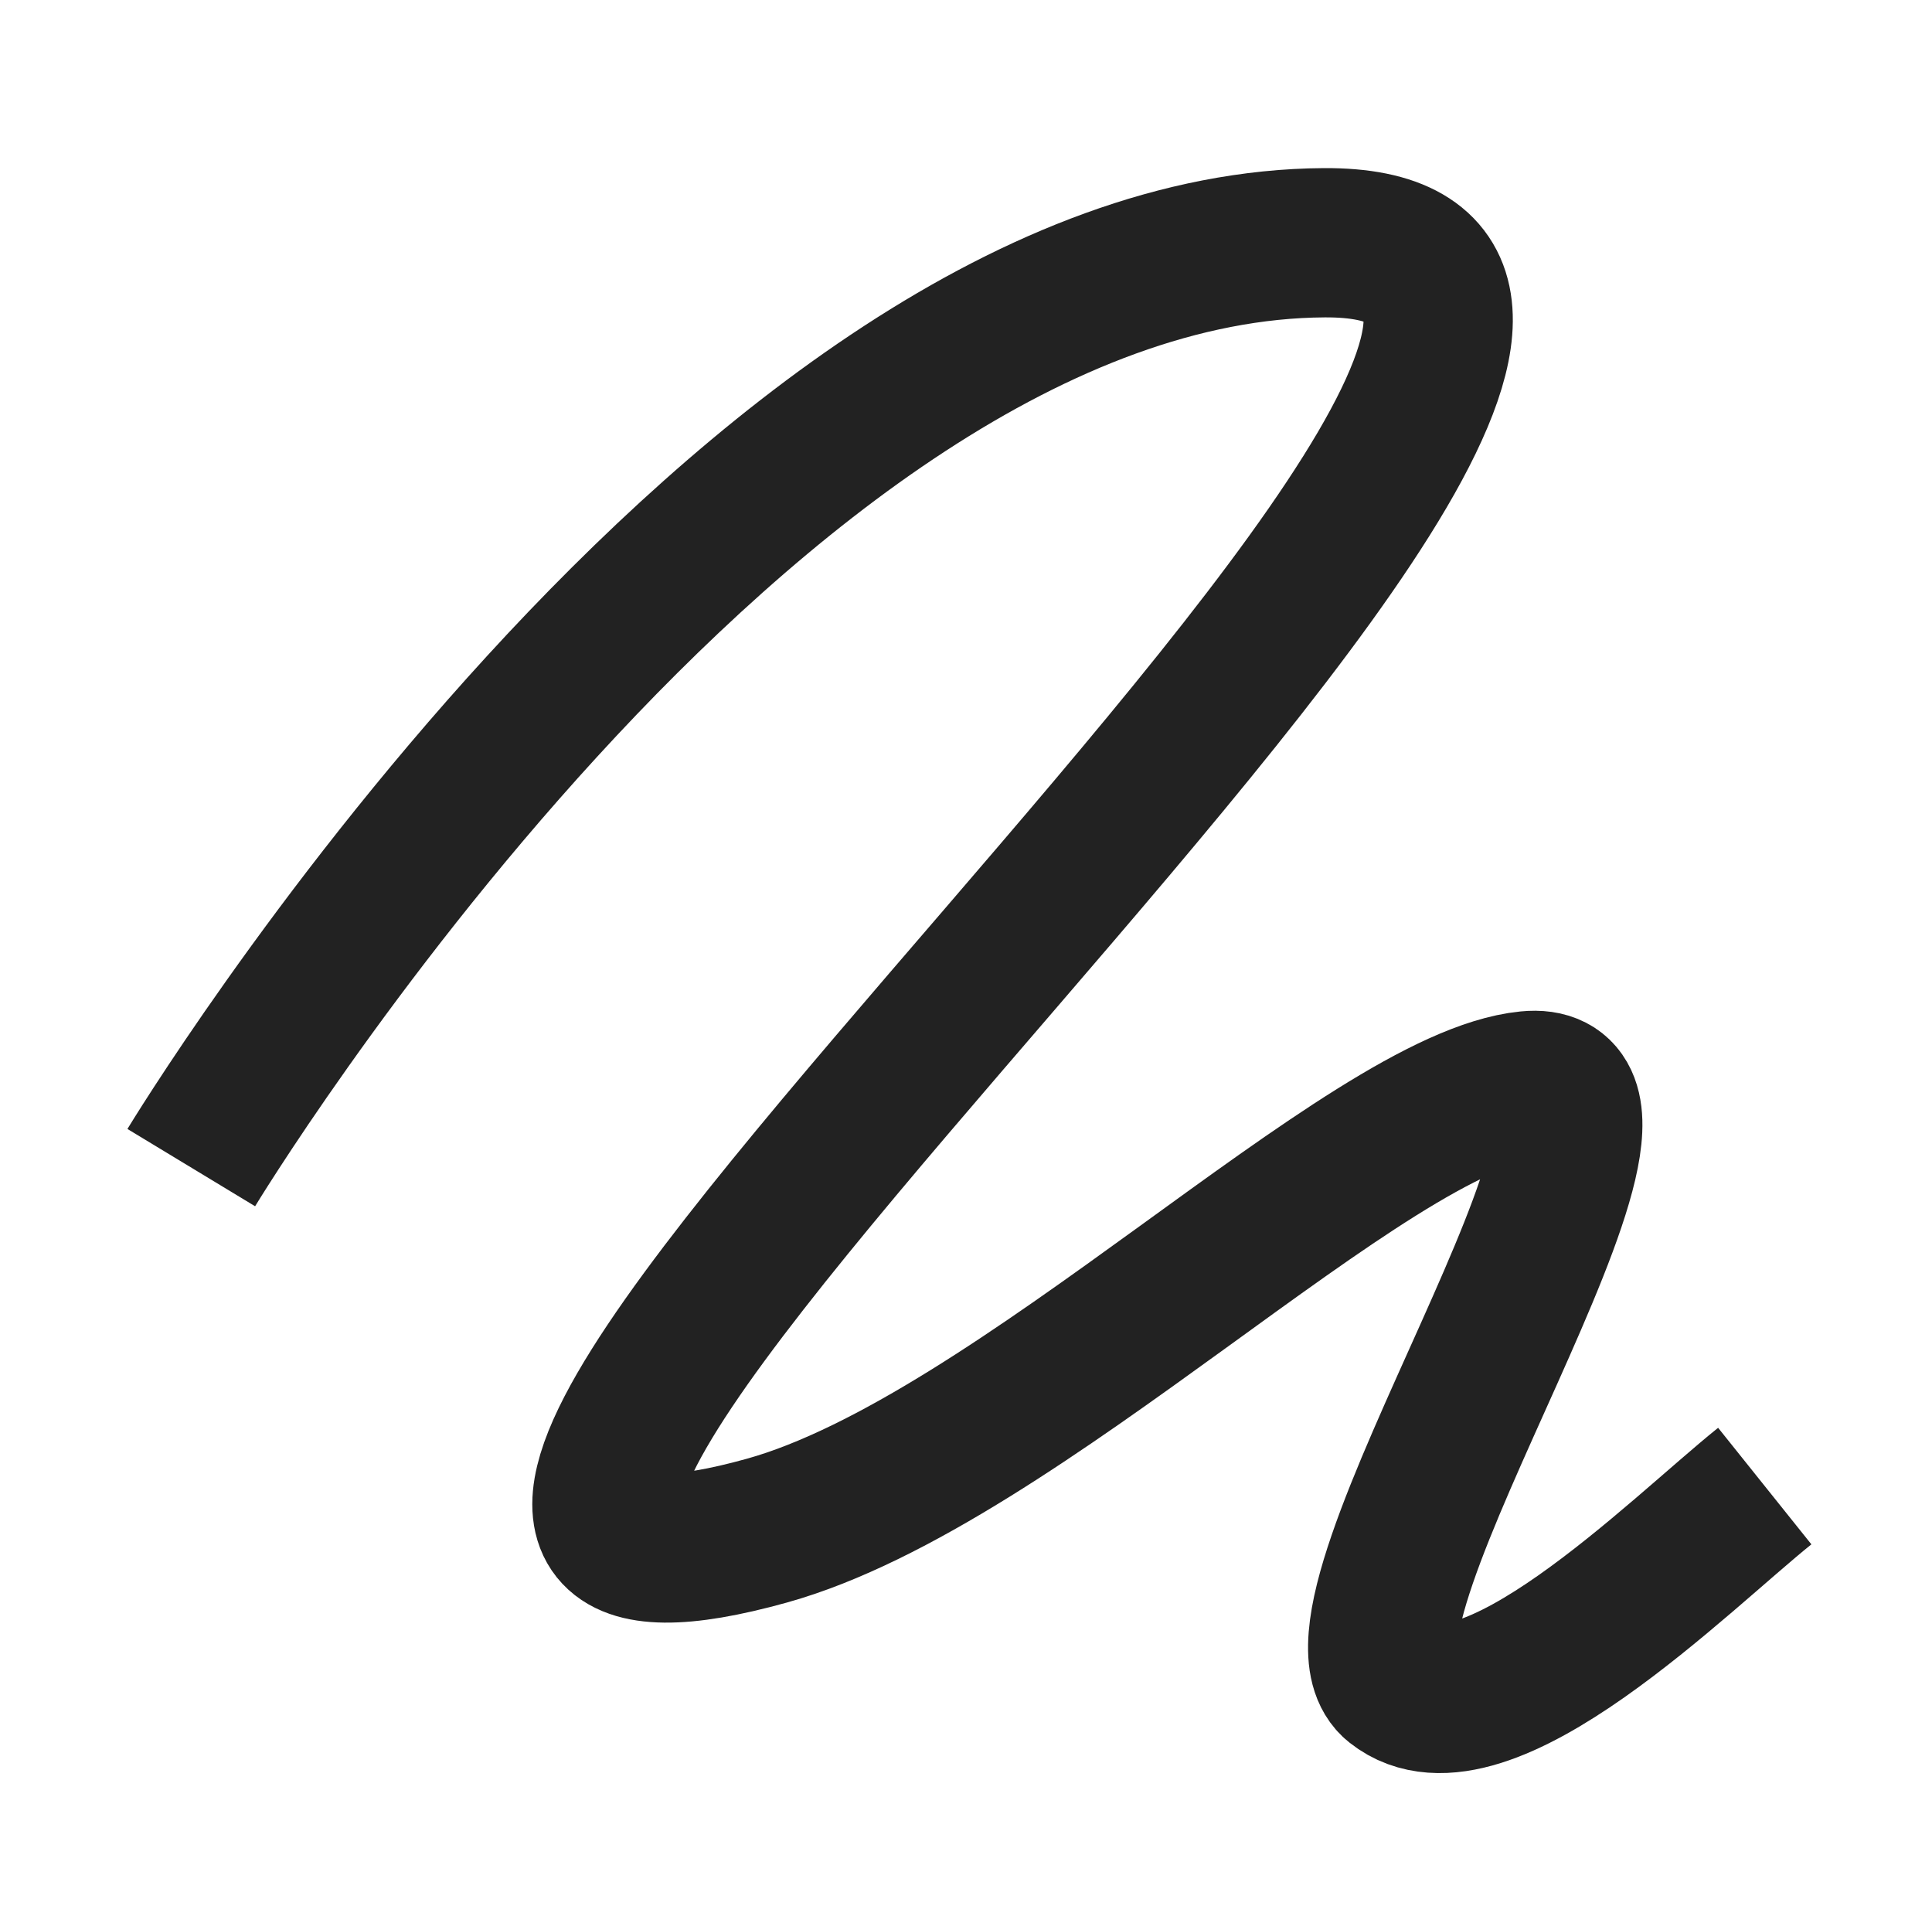
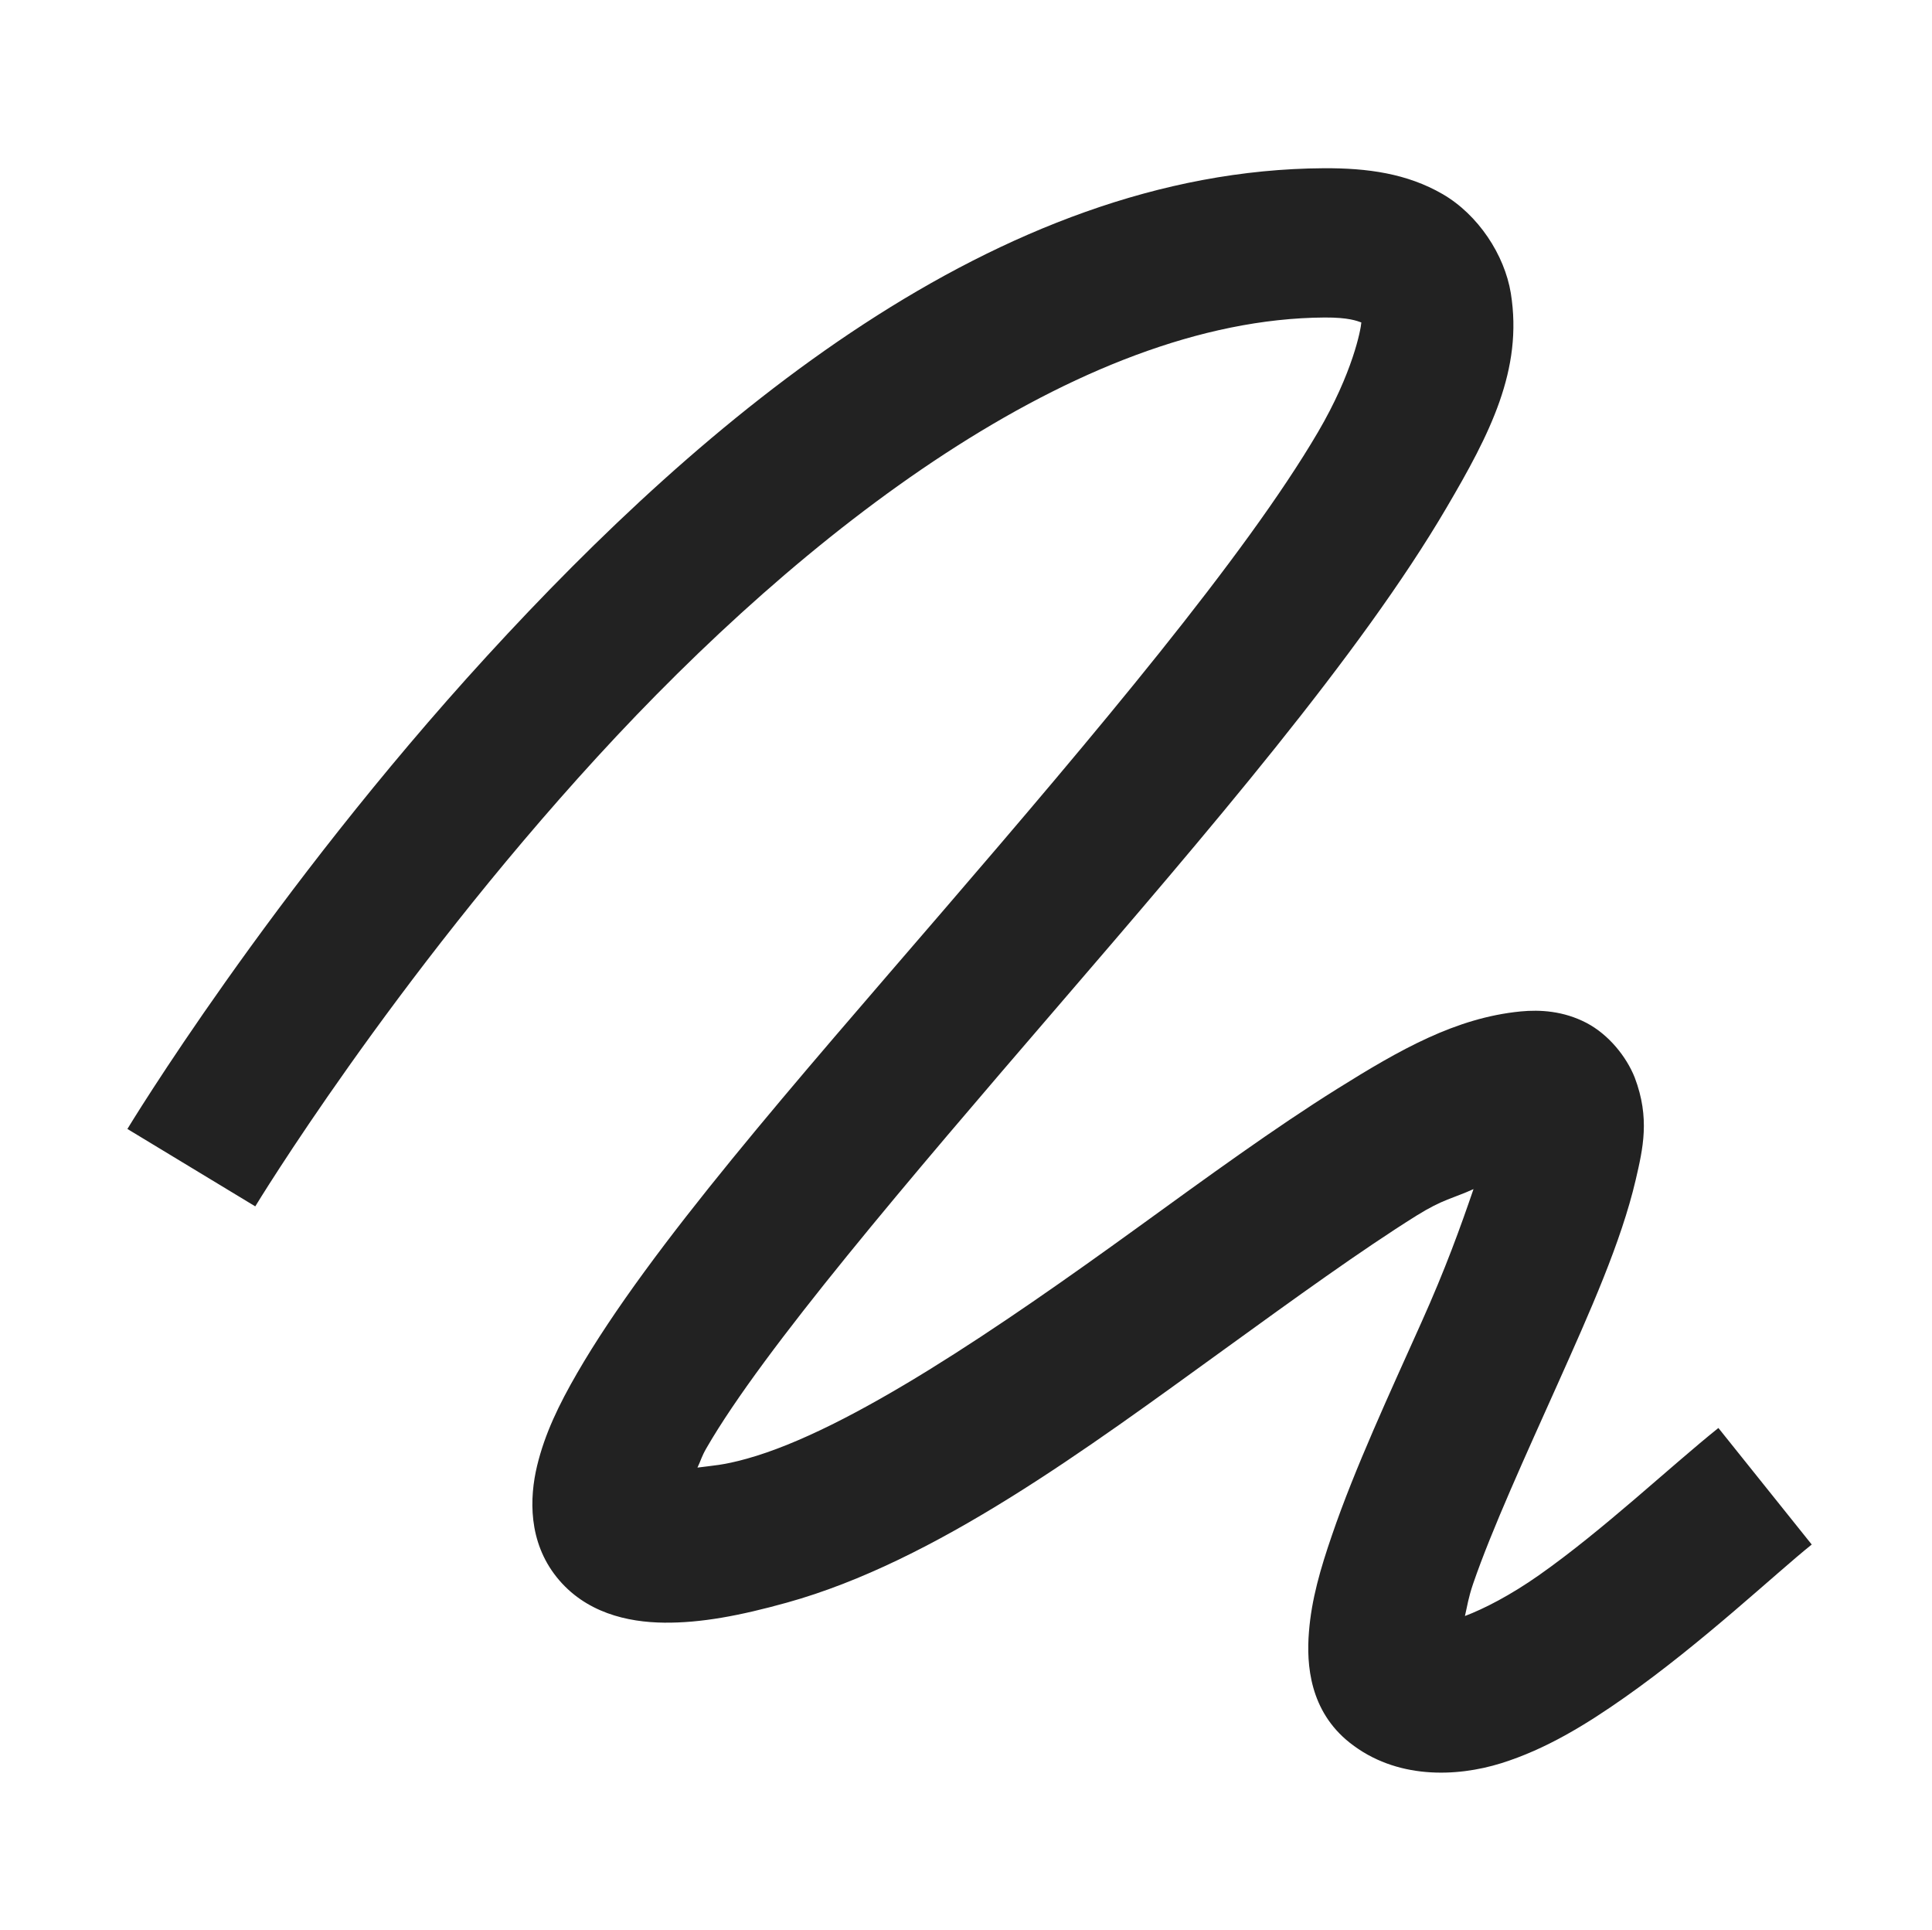
<svg xmlns="http://www.w3.org/2000/svg" height="15.977px" viewBox="0 0 16 15.977" width="16px" version="1.1" id="svg1216">
  <defs id="defs1220" />
-   <path style="fill:none;stroke:#222222;stroke-width:1.236;stroke-linecap:butt;stroke-linejoin:miter;stroke-opacity:1;stroke-dasharray:none" d="m 1.584,9.668 c 0,0 4.62,-7.632 9.384,-7.658 C 15.731,1.984 0.599,14.274 6.351,12.674 8.437,12.093 11.326,9.122 12.653,8.99 c 1.327,-0.132 -1.815,4.383 -1.093,4.955 0.722,0.572 2.358,-1.082 3.055,-1.64" id="path3052" />
+   <path style="baseline-shift:baseline;display:inline;overflow:visible;vector-effect:none;fill:#222222;enable-background:accumulate;stop-color:#000000;stop-opacity:1;opacity:1" d="M 10.963,1.393 C 8.252,1.408 5.831,3.469 4.033,5.432 2.236,7.394 1.055,9.348 1.055,9.348 l 1.059,0.641 c 0,0 1.128,-1.861 2.832,-3.721 1.704,-1.86 3.973,-3.627 6.025,-3.639 0.196,-0.001 0.267,0.028 0.303,0.041 -0.004,0.058 -0.071,0.417 -0.359,0.908 -0.604,1.03 -1.861,2.518 -3.094,3.951 -1.233,1.433 -2.438,2.797 -3.041,3.84 -0.151,0.261 -0.268,0.502 -0.332,0.768 -0.064,0.266 -0.074,0.627 0.162,0.922 0.236,0.295 0.587,0.374 0.891,0.377 0.303,0.003 0.624,-0.057 1.016,-0.166 1.234,-0.343 2.481,-1.272 3.633,-2.105 0.576,-0.417 1.122,-0.812 1.582,-1.1 0.22,-0.137 0.302,-0.142 0.471,-0.219 -0.109,0.318 -0.233,0.662 -0.432,1.105 -0.263,0.587 -0.551,1.207 -0.74,1.76 -0.095,0.276 -0.17,0.532 -0.191,0.803 -0.022,0.271 0.007,0.654 0.338,0.916 0.383,0.304 0.882,0.286 1.254,0.17 0.371,-0.116 0.703,-0.32 1.023,-0.545 0.642,-0.451 1.249,-1.026 1.549,-1.266 l -0.773,-0.965 c -0.397,0.318 -0.955,0.846 -1.486,1.219 -0.238,0.167 -0.453,0.277 -0.613,0.338 0.021,-0.09 0.027,-0.147 0.068,-0.268 0.155,-0.451 0.434,-1.06 0.701,-1.656 0.267,-0.597 0.524,-1.17 0.645,-1.687 0.06,-0.259 0.12,-0.511 -0.008,-0.848 C 13.471,8.753 13.325,8.567 13.137,8.469 12.948,8.371 12.755,8.359 12.592,8.375 c -0.537,0.053 -0.998,0.316 -1.518,0.641 -0.52,0.325 -1.077,0.731 -1.65,1.146 -1.147,0.83 -2.387,1.679 -3.238,1.916 -0.2,0.056 -0.287,0.057 -0.41,0.074 0.03,-0.062 0.032,-0.088 0.076,-0.164 C 6.32,11.178 7.522,9.772 8.758,8.336 9.993,6.9 11.267,5.42 11.98,4.203 12.337,3.595 12.614,3.063 12.512,2.428 12.46,2.11 12.242,1.778 11.947,1.607 11.653,1.437 11.327,1.391 10.963,1.393 Z" id="path3052" />
</svg>
